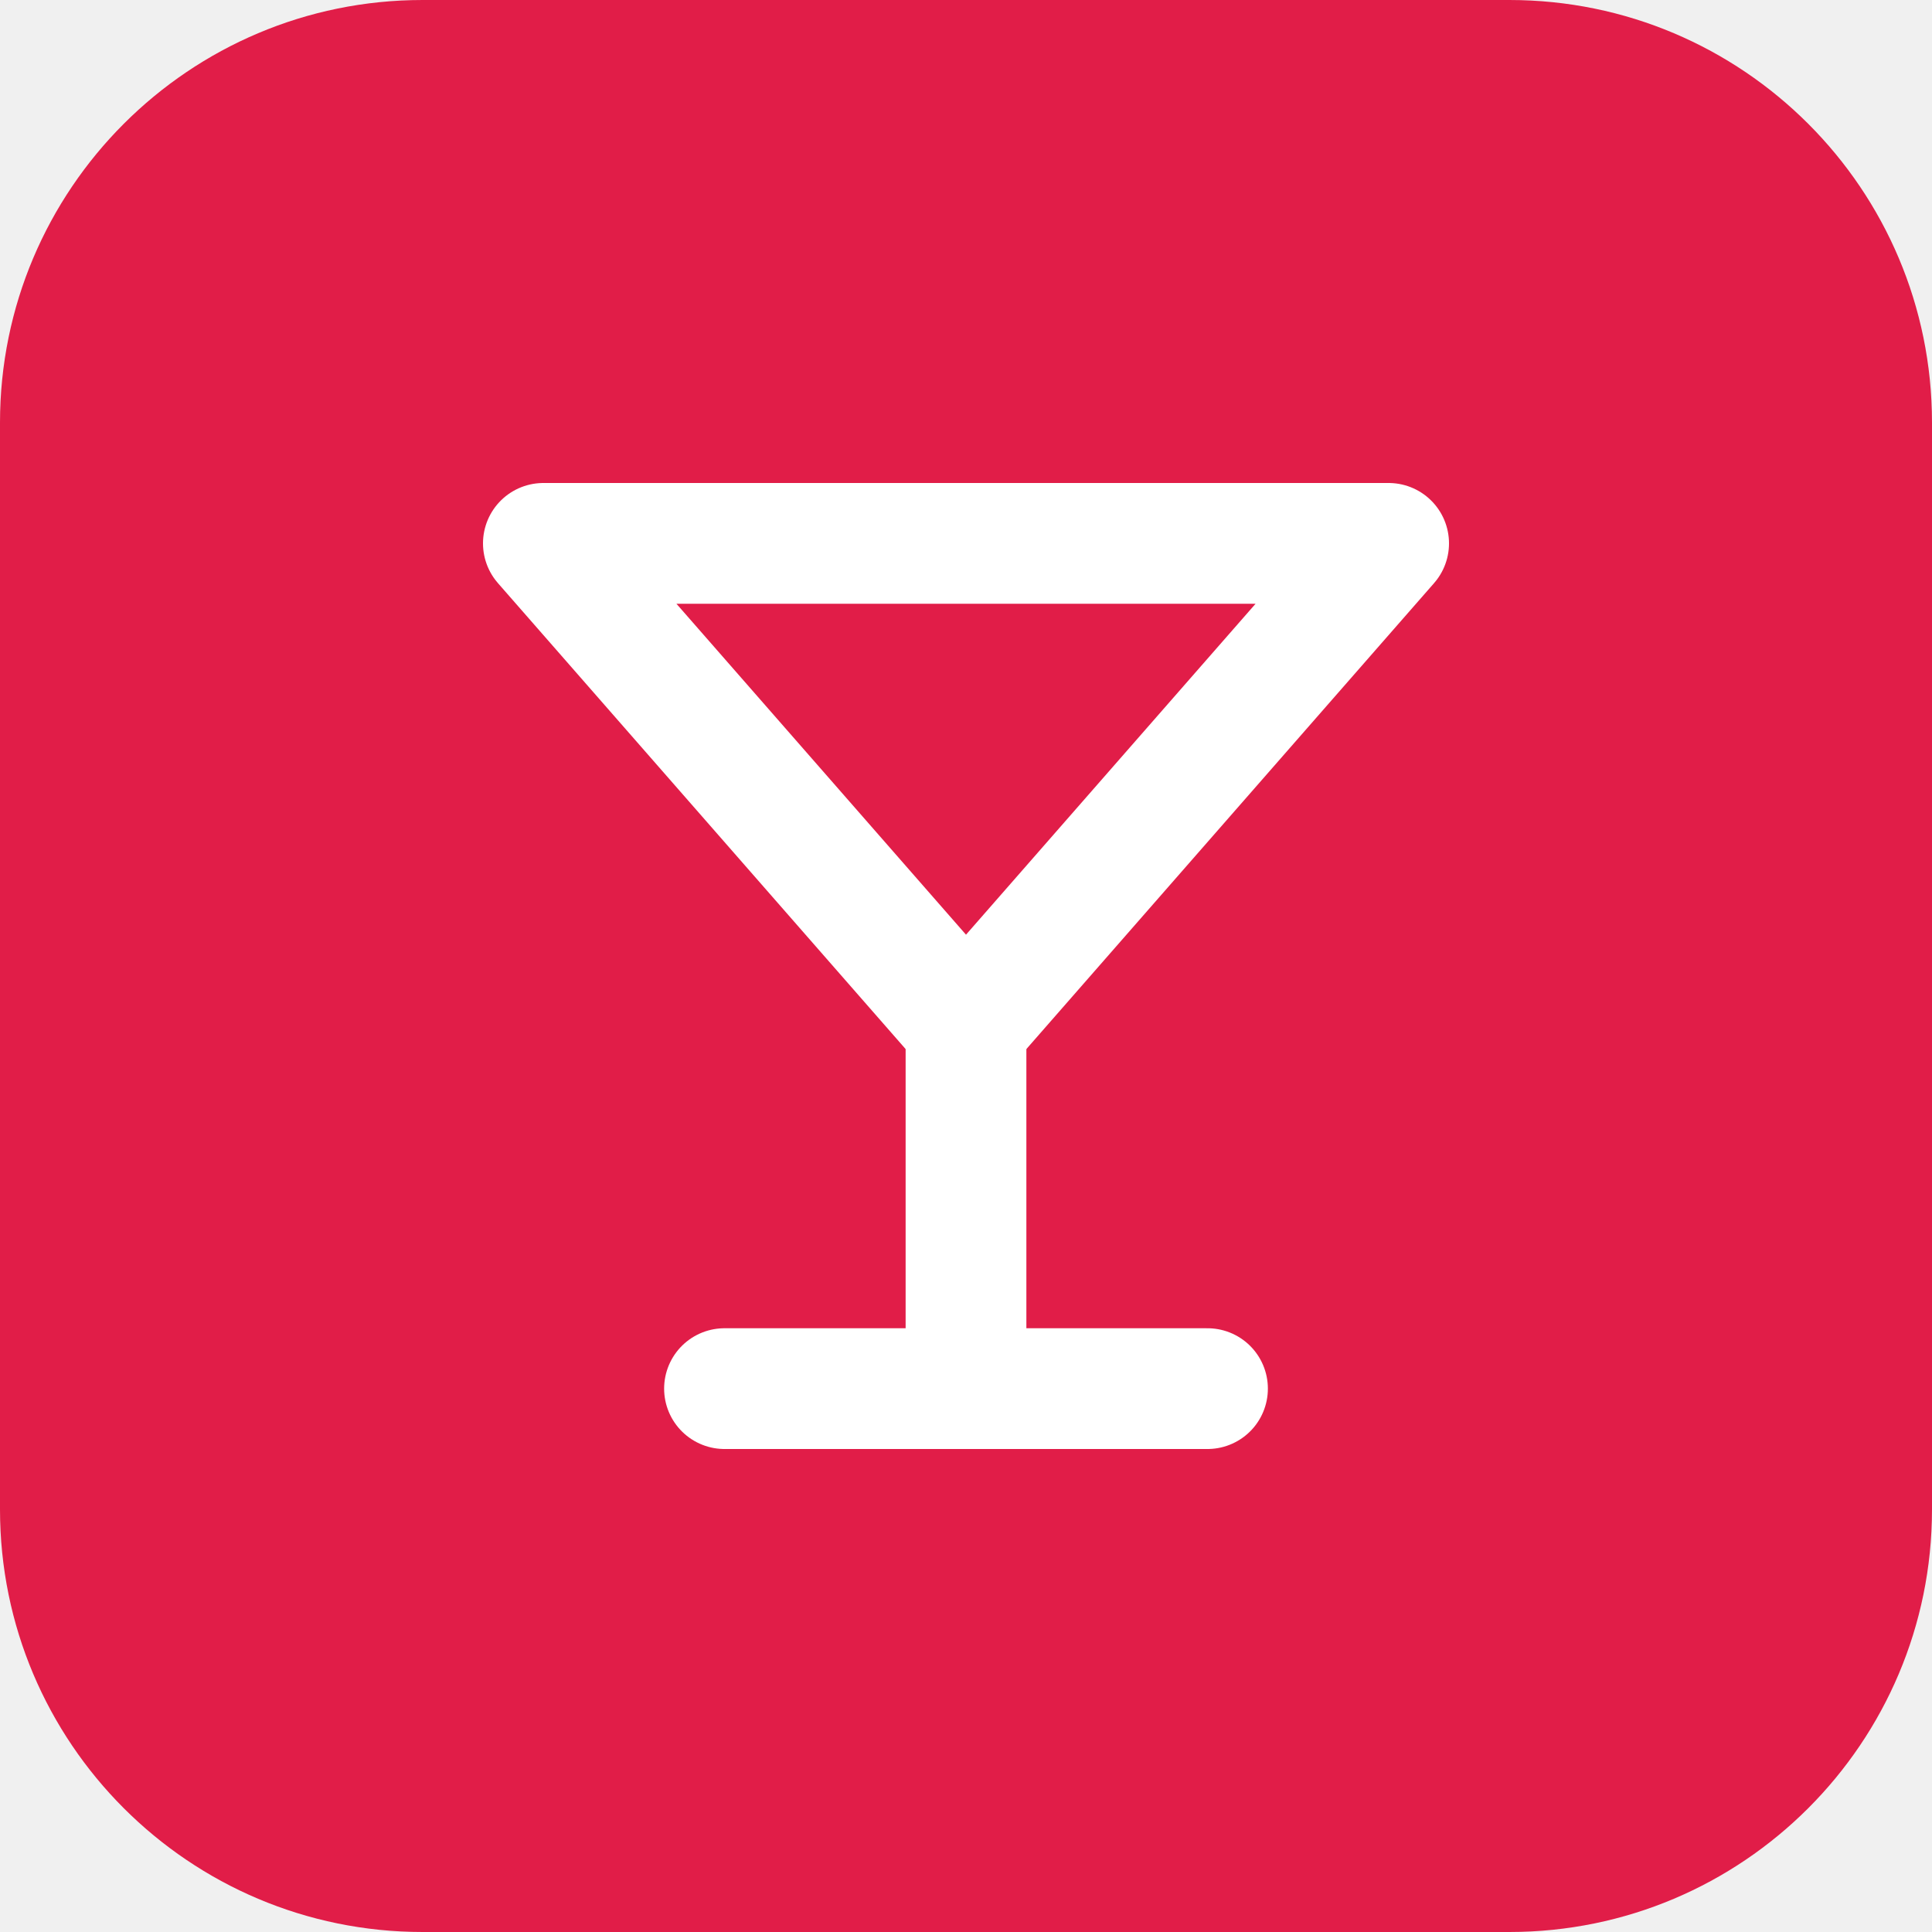
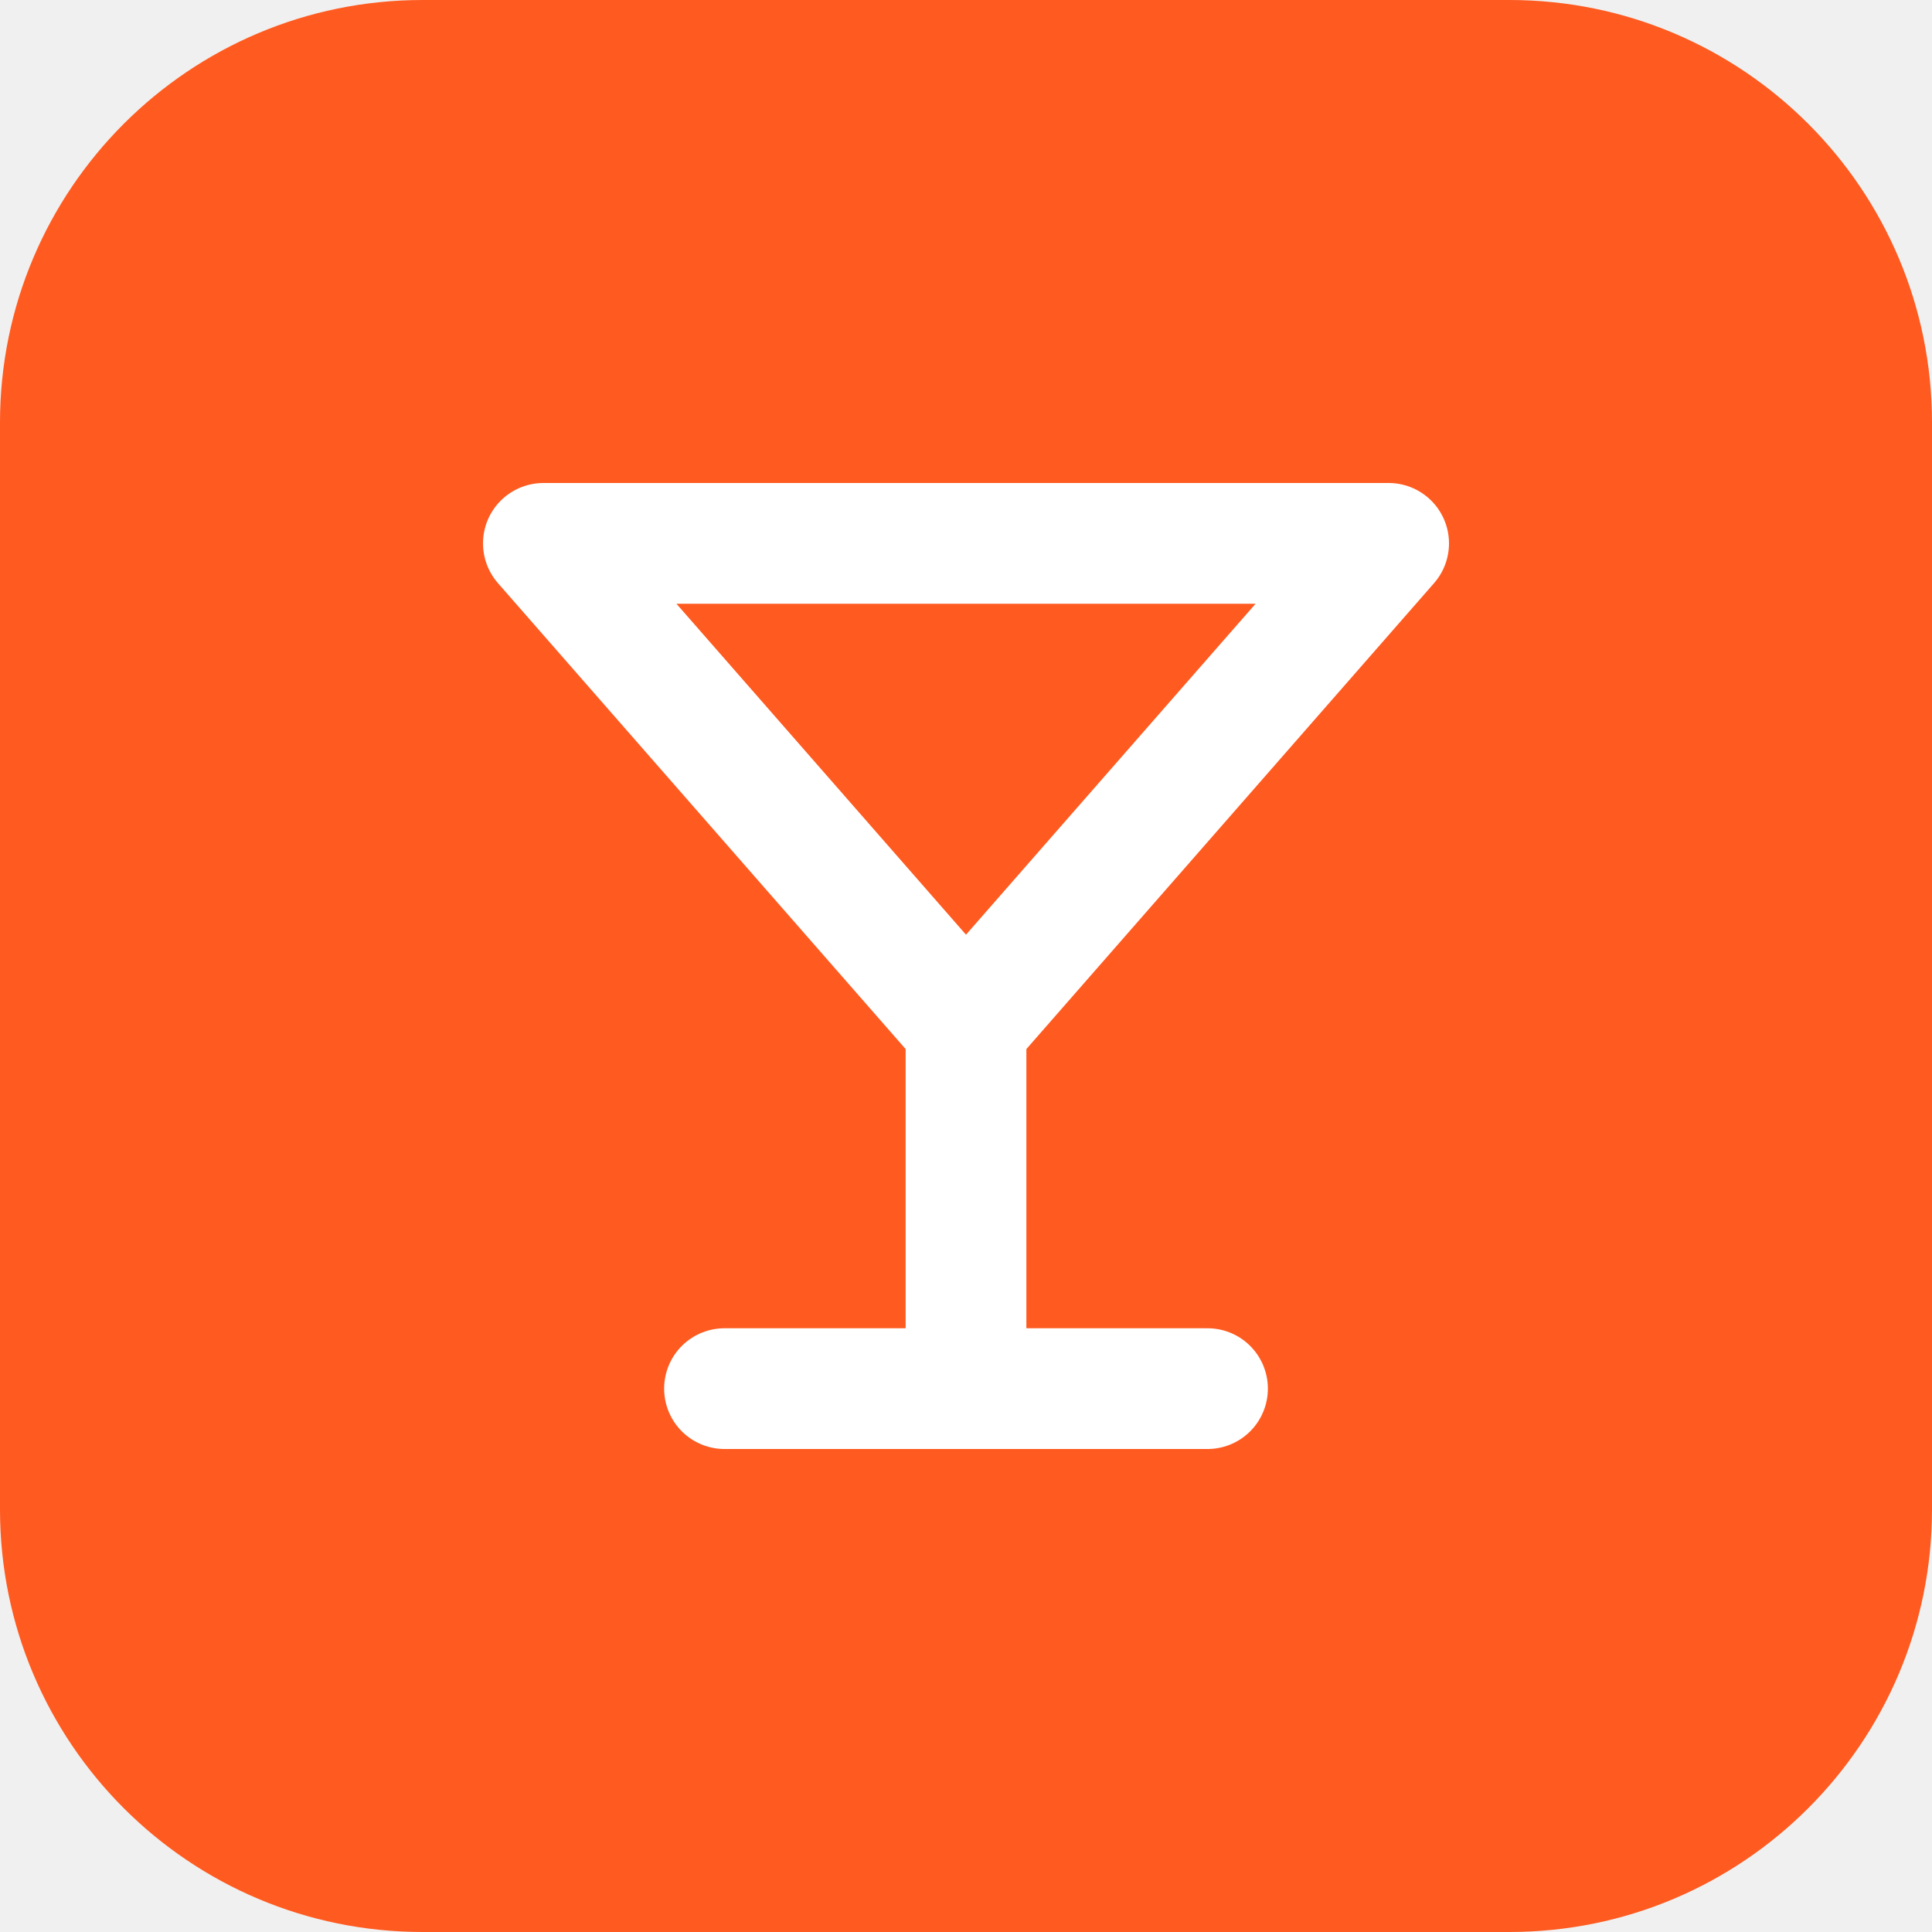
<svg xmlns="http://www.w3.org/2000/svg" width="32" height="32" viewBox="0 0 32 32">
-   <rect width="32" height="32" rx="7" fill="#e11d48" />
+   <rect width="32" height="32" rx="7" fill="#FF5A1F" />
  <g fill="none" stroke="#ffffff" stroke-width="2" stroke-linecap="round" stroke-linejoin="round">
    <path d="M9 9h14l-7 8z" />
    <path d="M16 17v6" />
    <path d="M12 23h8" />
  </g>
</svg>
